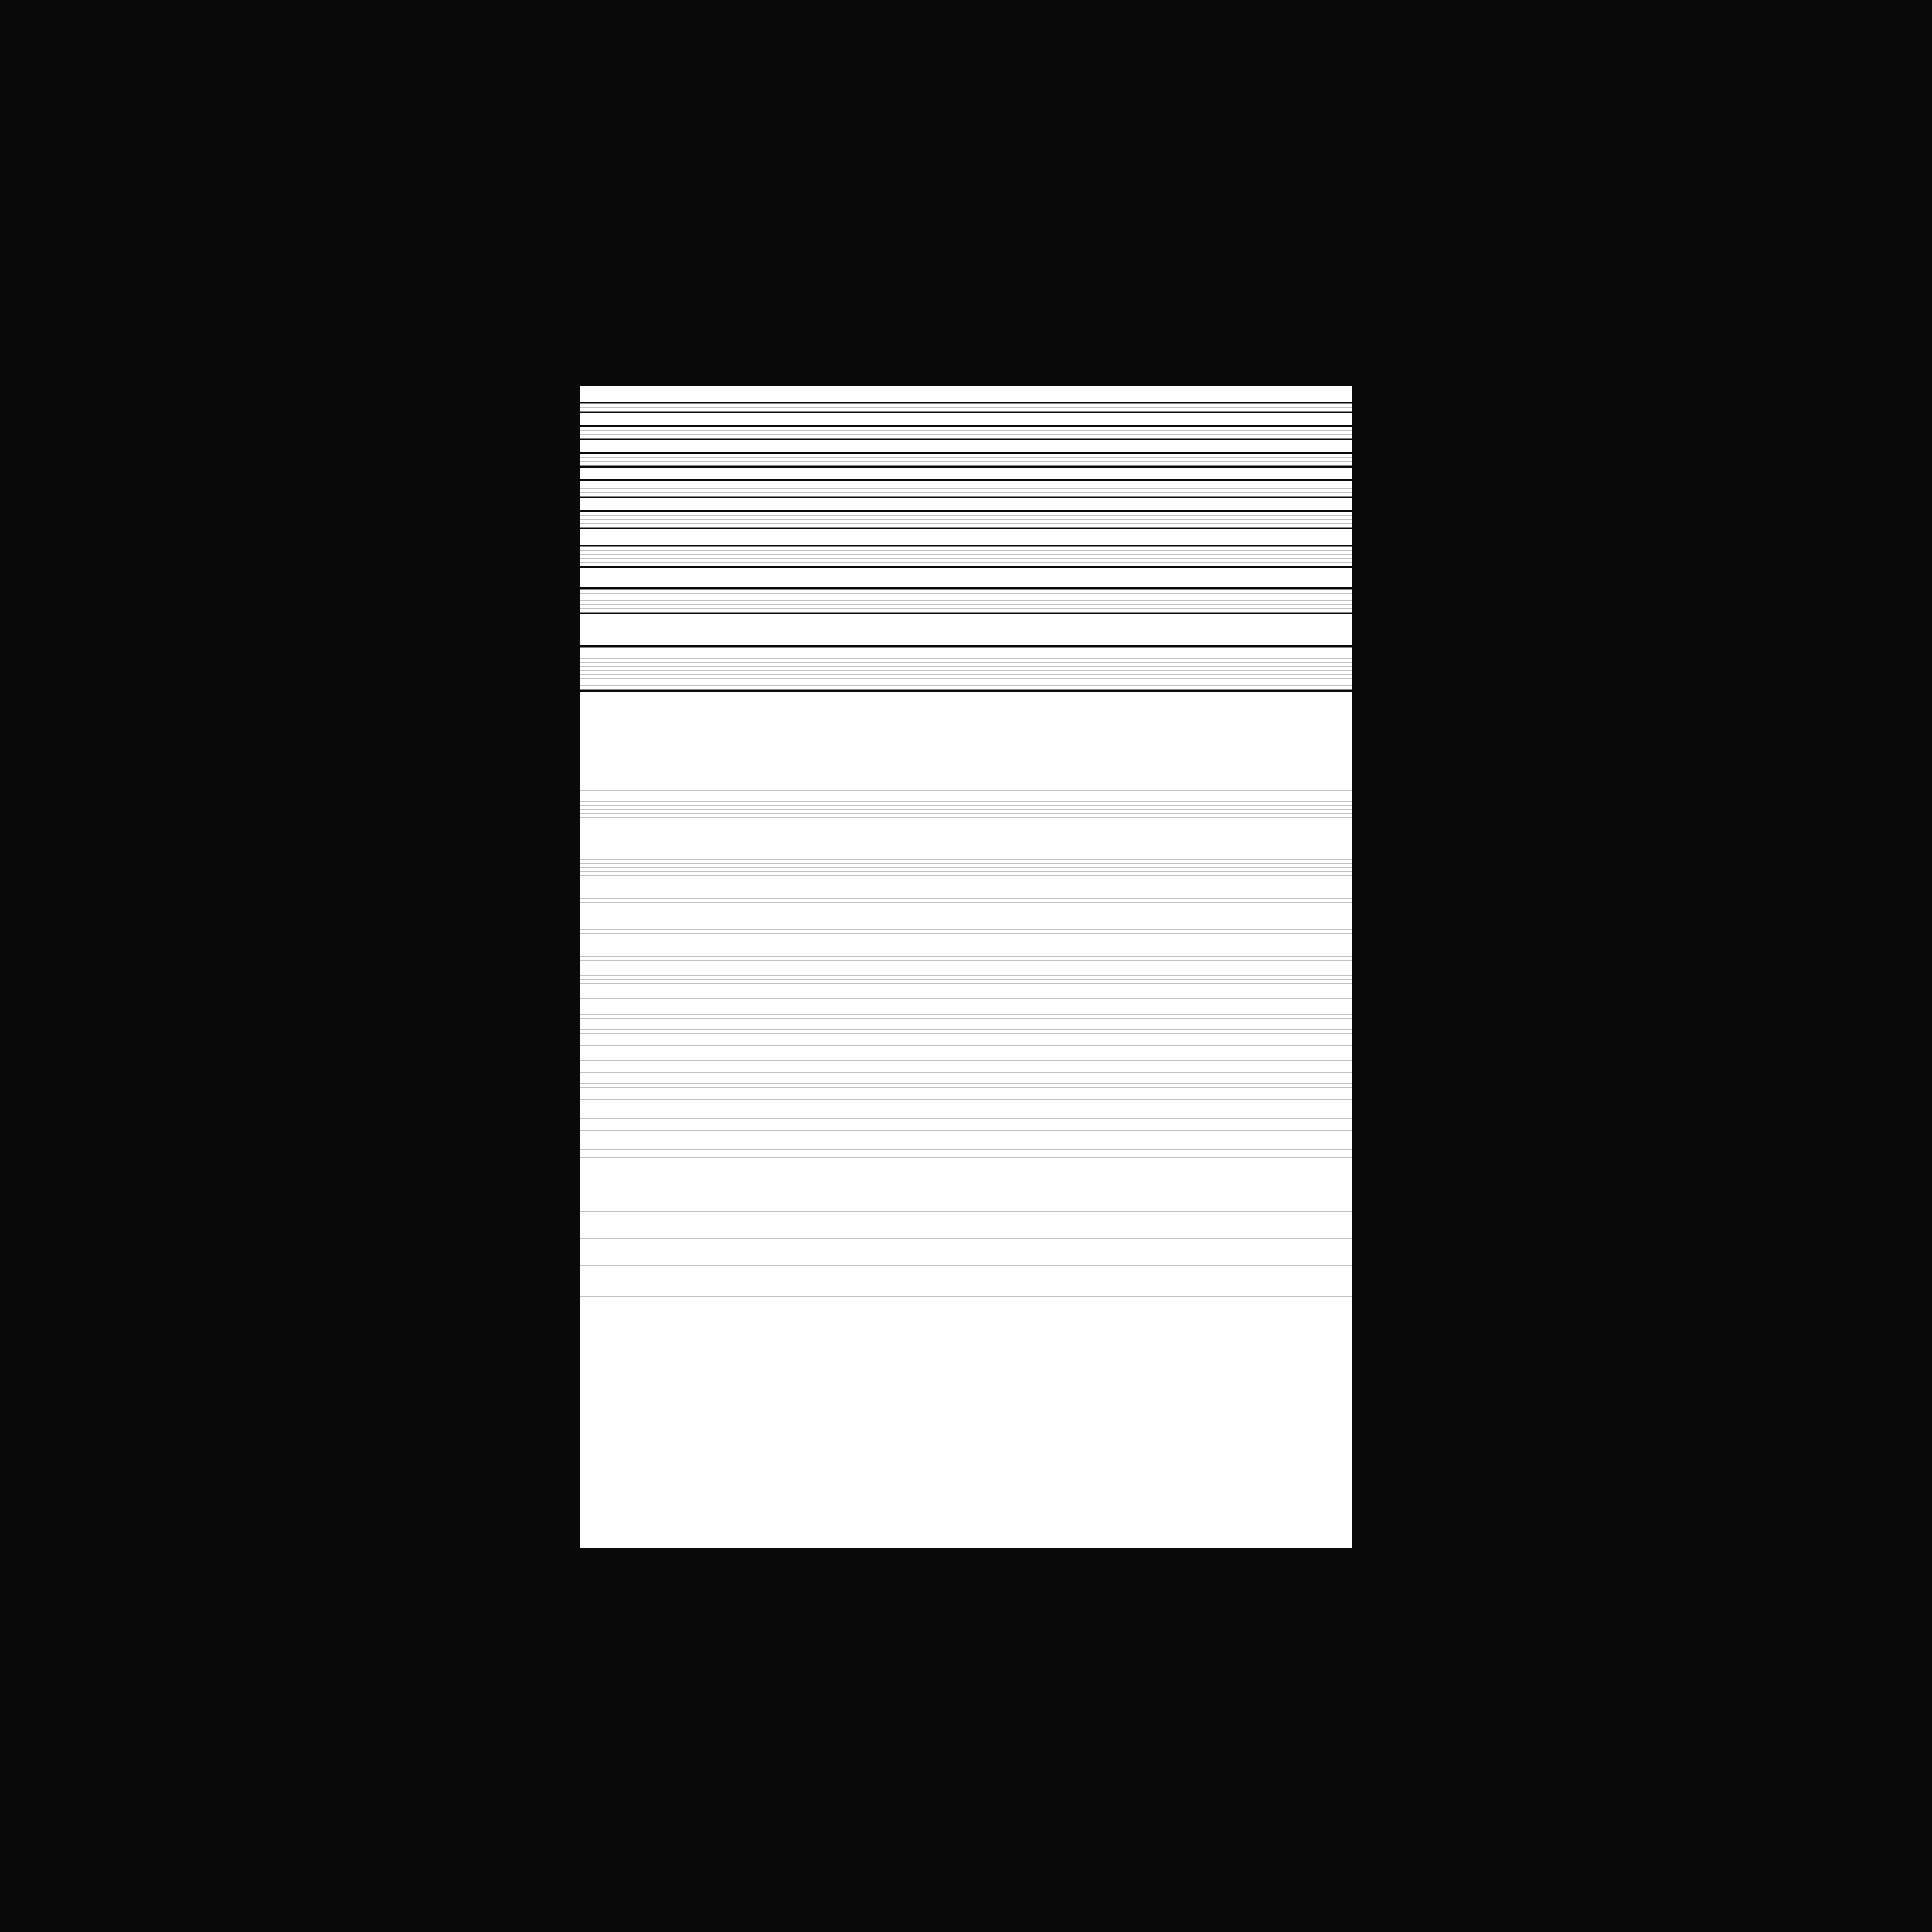
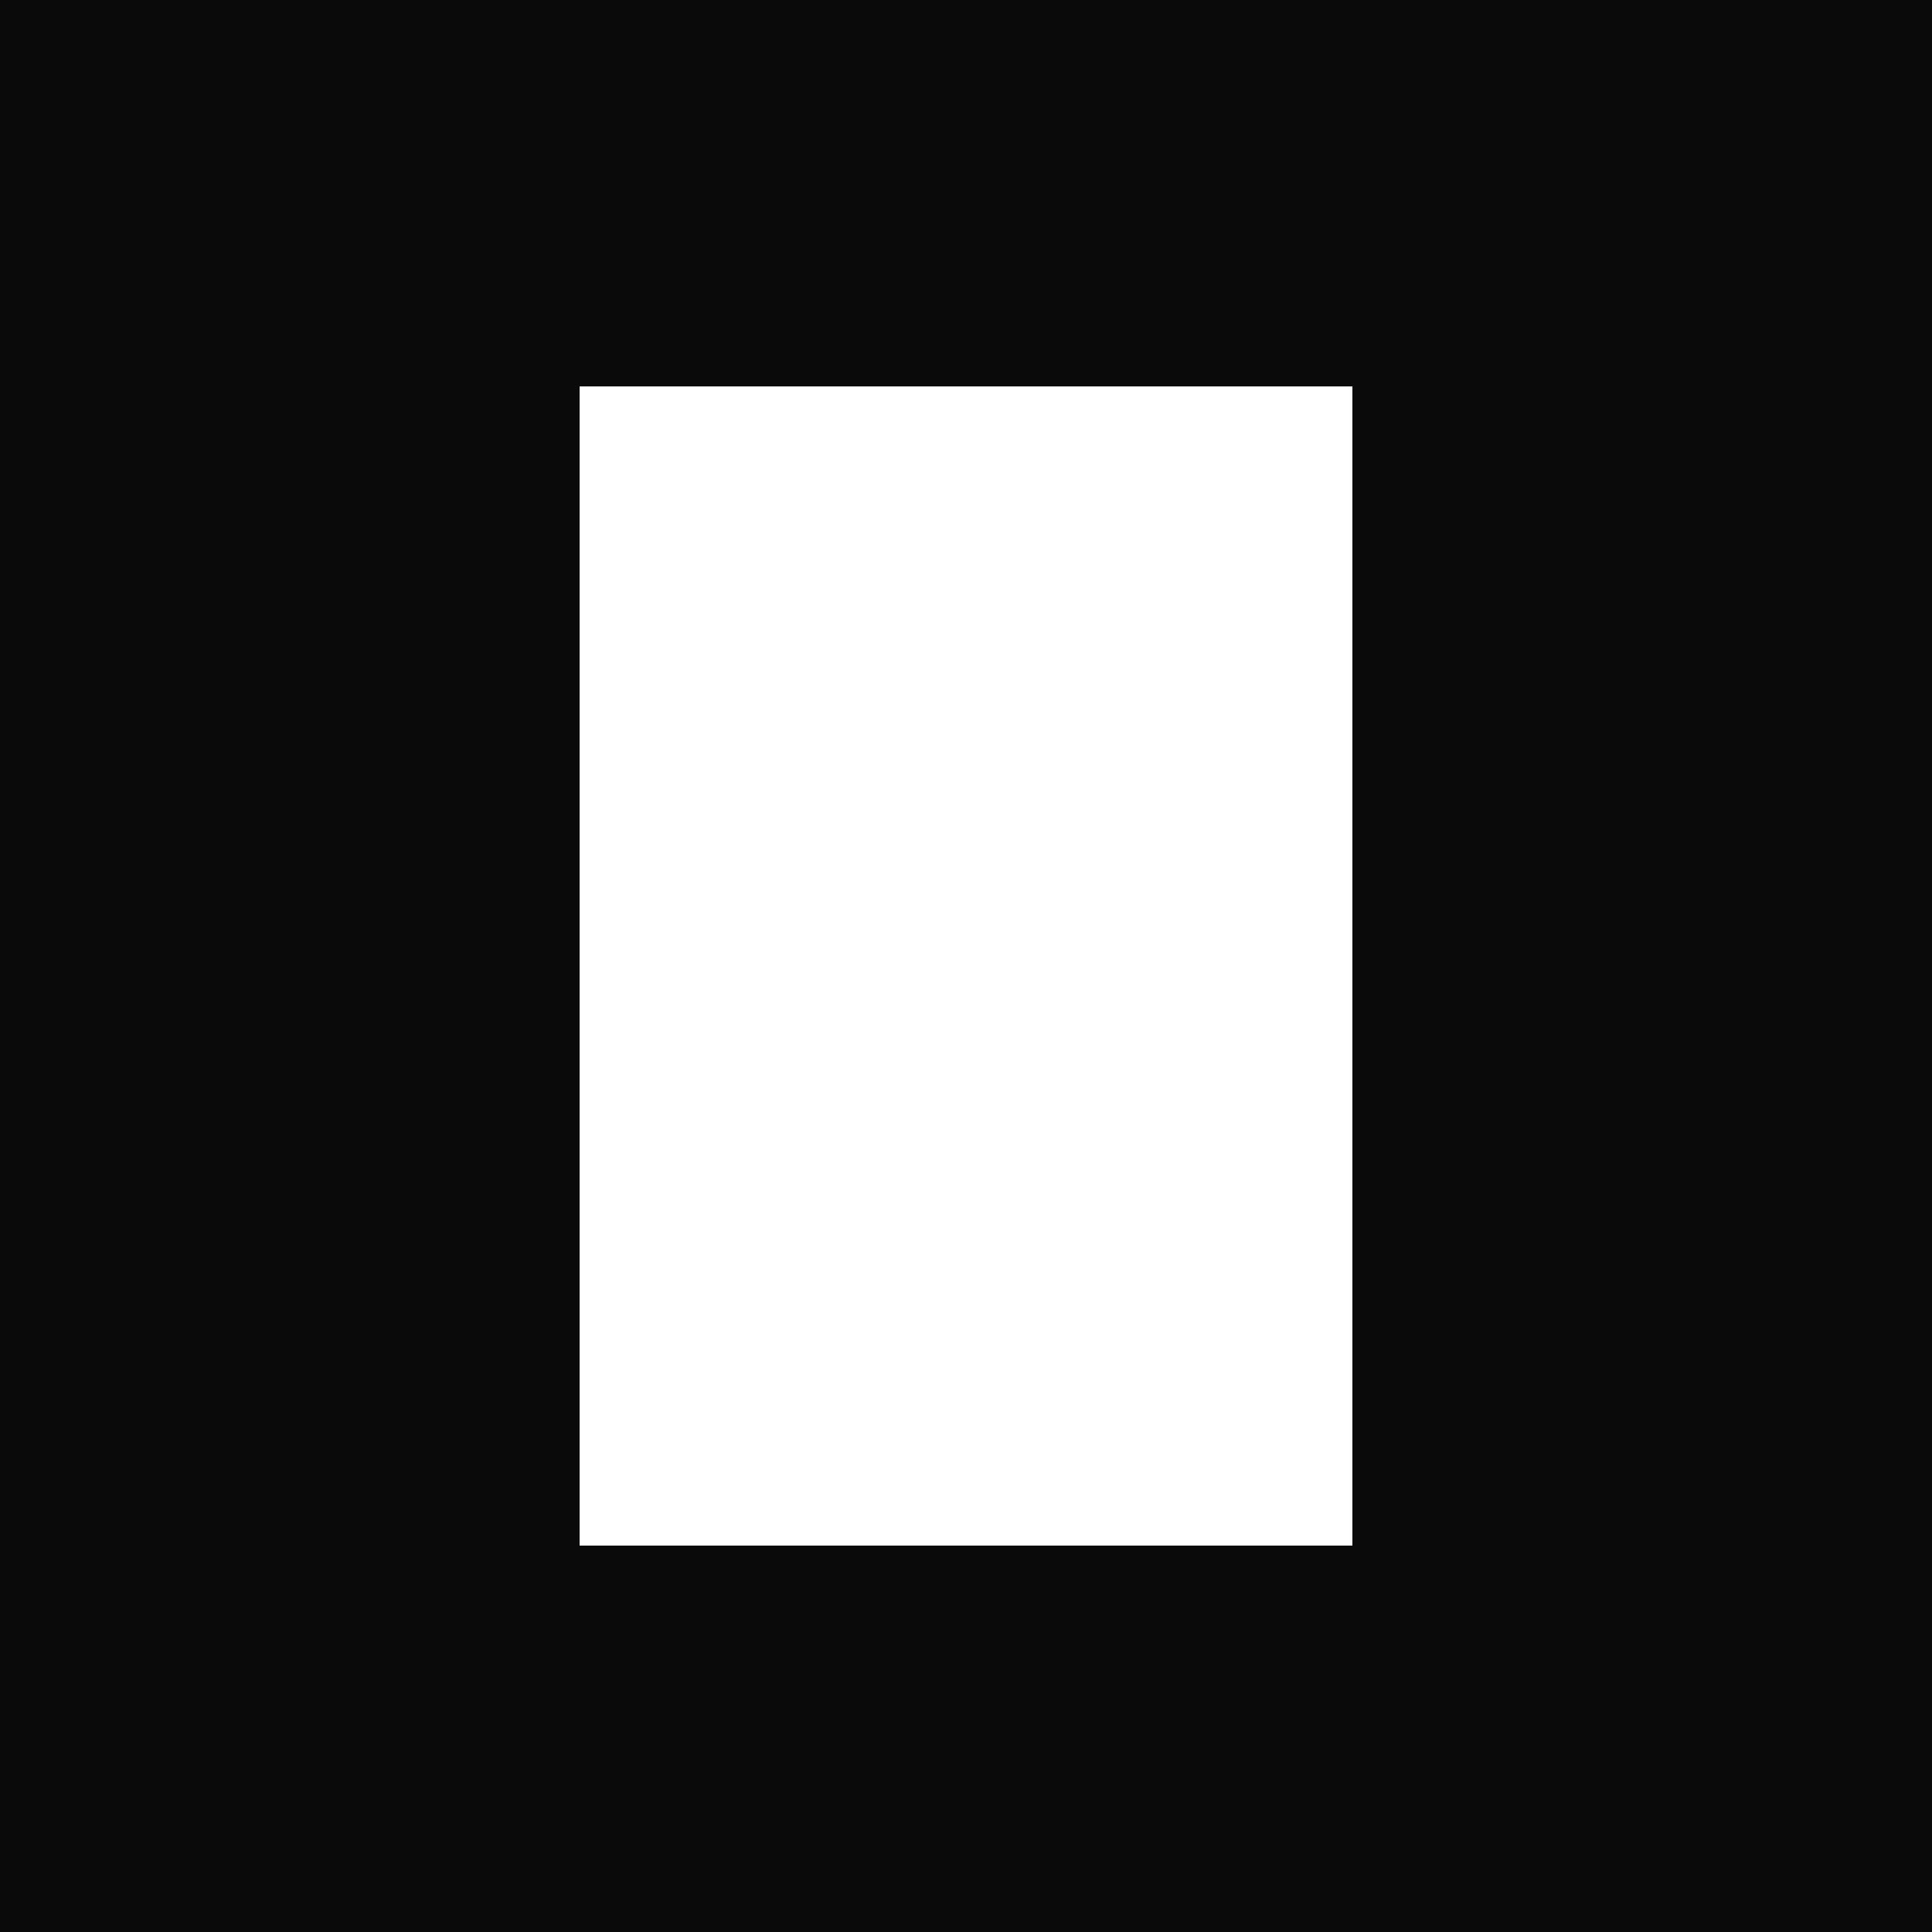
- <svg xmlns="http://www.w3.org/2000/svg" width="4000" height="4000" viewBox="0 0 1000 1000" fill="none">
+ <svg xmlns="http://www.w3.org/2000/svg" width="4000" height="4000" viewBox="0 0 1000 1000" fill="none" shape-rendering="crispEdges">
  <defs>
-     <rect id="l" width="400" height="2" fill="white" />
+     <rect id="l" width="400" height="4" fill="white" />
  </defs>
  <rect width="1000" height="1000" fill="#0A0A0A" />
-   <use href="#l" x="300" y="200" />
-   <use href="#l" x="300" y="202" />
-   <use href="#l" x="300" y="204" />
-   <use href="#l" x="300" y="206" />
-   <use href="#l" x="300" y="209" />
-   <use href="#l" x="300" y="211" />
-   <use href="#l" x="300" y="214" />
-   <use href="#l" x="300" y="216" />
-   <use href="#l" x="300" y="218" />
-   <use href="#l" x="300" y="221" />
-   <use href="#l" x="300" y="223" />
-   <use href="#l" x="300" y="225" />
-   <use href="#l" x="300" y="228" />
-   <use href="#l" x="300" y="230" />
-   <use href="#l" x="300" y="232" />
-   <use href="#l" x="300" y="235" />
-   <use href="#l" x="300" y="237" />
-   <use href="#l" x="300" y="239" />
-   <use href="#l" x="300" y="242" />
-   <use href="#l" x="300" y="244" />
-   <use href="#l" x="300" y="246" />
-   <use href="#l" x="300" y="249" />
-   <use href="#l" x="300" y="251" />
-   <use href="#l" x="300" y="253" />
-   <use href="#l" x="300" y="255" />
-   <use href="#l" x="300" y="258" />
-   <use href="#l" x="300" y="260" />
-   <use href="#l" x="300" y="262" />
-   <use href="#l" x="300" y="265" />
-   <use href="#l" x="300" y="267" />
-   <use href="#l" x="300" y="269" />
-   <use href="#l" x="300" y="271" />
-   <use href="#l" x="300" y="274" />
-   <use href="#l" x="300" y="276" />
-   <use href="#l" x="300" y="278" />
-   <use href="#l" x="300" y="280" />
-   <use href="#l" x="300" y="283" />
-   <use href="#l" x="300" y="285" />
-   <use href="#l" x="300" y="287" />
-   <use href="#l" x="300" y="289" />
-   <use href="#l" x="300" y="291" />
-   <use href="#l" x="300" y="294" />
-   <use href="#l" x="300" y="296" />
-   <use href="#l" x="300" y="298" />
-   <use href="#l" x="300" y="300" />
-   <use href="#l" x="300" y="302" />
-   <use href="#l" x="300" y="305" />
-   <use href="#l" x="300" y="307" />
-   <use href="#l" x="300" y="309" />
-   <use href="#l" x="300" y="311" />
-   <use href="#l" x="300" y="313" />
-   <use href="#l" x="300" y="315" />
-   <use href="#l" x="300" y="318" />
-   <use href="#l" x="300" y="320" />
-   <use href="#l" x="300" y="322" />
-   <use href="#l" x="300" y="324" />
-   <use href="#l" x="300" y="326" />
-   <use href="#l" x="300" y="328" />
-   <use href="#l" x="300" y="330" />
-   <use href="#l" x="300" y="332" />
-   <use href="#l" x="300" y="335" />
-   <use href="#l" x="300" y="337" />
-   <use href="#l" x="300" y="339" />
-   <use href="#l" x="300" y="341" />
-   <use href="#l" x="300" y="343" />
-   <use href="#l" x="300" y="345" />
-   <use href="#l" x="300" y="347" />
-   <use href="#l" x="300" y="349" />
-   <use href="#l" x="300" y="351" />
-   <use href="#l" x="300" y="353" />
-   <use href="#l" x="300" y="355" />
-   <use href="#l" x="300" y="358" />
-   <use href="#l" x="300" y="360" />
-   <use href="#l" x="300" y="362" />
-   <use href="#l" x="300" y="364" />
-   <use href="#l" x="300" y="366" />
-   <use href="#l" x="300" y="368" />
-   <use href="#l" x="300" y="370" />
-   <use href="#l" x="300" y="372" />
-   <use href="#l" x="300" y="374" />
-   <use href="#l" x="300" y="376" />
-   <use href="#l" x="300" y="378" />
-   <use href="#l" x="300" y="380" />
-   <use href="#l" x="300" y="382" />
-   <use href="#l" x="300" y="384" />
-   <use href="#l" x="300" y="386" />
-   <use href="#l" x="300" y="388" />
-   <use href="#l" x="300" y="390" />
-   <use href="#l" x="300" y="392" />
-   <use href="#l" x="300" y="394" />
-   <use href="#l" x="300" y="396" />
-   <use href="#l" x="300" y="398" />
-   <use href="#l" x="300" y="400" />
-   <use href="#l" x="300" y="402" />
-   <use href="#l" x="300" y="404" />
-   <use href="#l" x="300" y="406" />
-   <use href="#l" x="300" y="407" />
-   <use href="#l" x="300" y="409" />
-   <use href="#l" x="300" y="411" />
-   <use href="#l" x="300" y="413" />
-   <use href="#l" x="300" y="415" />
-   <use href="#l" x="300" y="417" />
-   <use href="#l" x="300" y="419" />
-   <use href="#l" x="300" y="421" />
-   <use href="#l" x="300" y="423" />
-   <use href="#l" x="300" y="425" />
-   <use href="#l" x="300" y="427" />
-   <use href="#l" x="300" y="428" />
-   <use href="#l" x="300" y="430" />
-   <use href="#l" x="300" y="432" />
-   <use href="#l" x="300" y="434" />
-   <use href="#l" x="300" y="436" />
-   <use href="#l" x="300" y="438" />
-   <use href="#l" x="300" y="440" />
-   <use href="#l" x="300" y="442" />
-   <use href="#l" x="300" y="443" />
-   <use href="#l" x="300" y="445" />
-   <use href="#l" x="300" y="447" />
-   <use href="#l" x="300" y="449" />
-   <use href="#l" x="300" y="451" />
-   <use href="#l" x="300" y="453" />
-   <use href="#l" x="300" y="454" />
-   <use href="#l" x="300" y="456" />
-   <use href="#l" x="300" y="458" />
-   <use href="#l" x="300" y="460" />
-   <use href="#l" x="300" y="462" />
-   <use href="#l" x="300" y="463" />
-   <use href="#l" x="300" y="465" />
-   <use href="#l" x="300" y="467" />
-   <use href="#l" x="300" y="469" />
-   <use href="#l" x="300" y="471" />
-   <use href="#l" x="300" y="472" />
-   <use href="#l" x="300" y="474" />
-   <use href="#l" x="300" y="476" />
-   <use href="#l" x="300" y="478" />
-   <use href="#l" x="300" y="479" />
-   <use href="#l" x="300" y="481" />
-   <use href="#l" x="300" y="483" />
-   <use href="#l" x="300" y="485" />
-   <use href="#l" x="300" y="486" />
-   <use href="#l" x="300" y="488" />
-   <use href="#l" x="300" y="490" />
-   <use href="#l" x="300" y="492" />
-   <use href="#l" x="300" y="493" />
-   <use href="#l" x="300" y="495" />
-   <use href="#l" x="300" y="497" />
-   <use href="#l" x="300" y="498" />
-   <use href="#l" x="300" y="500" />
-   <use href="#l" x="300" y="502" />
-   <use href="#l" x="300" y="503" />
-   <use href="#l" x="300" y="505" />
-   <use href="#l" x="300" y="507" />
-   <use href="#l" x="300" y="509" />
-   <use href="#l" x="300" y="510" />
-   <use href="#l" x="300" y="512" />
-   <use href="#l" x="300" y="513" />
-   <use href="#l" x="300" y="515" />
-   <use href="#l" x="300" y="517" />
-   <use href="#l" x="300" y="518" />
-   <use href="#l" x="300" y="520" />
-   <use href="#l" x="300" y="522" />
-   <use href="#l" x="300" y="523" />
-   <use href="#l" x="300" y="525" />
-   <use href="#l" x="300" y="527" />
-   <use href="#l" x="300" y="528" />
-   <use href="#l" x="300" y="530" />
-   <use href="#l" x="300" y="531" />
-   <use href="#l" x="300" y="533" />
-   <use href="#l" x="300" y="535" />
-   <use href="#l" x="300" y="536" />
-   <use href="#l" x="300" y="538" />
-   <use href="#l" x="300" y="539" />
-   <use href="#l" x="300" y="541" />
-   <use href="#l" x="300" y="543" />
-   <use href="#l" x="300" y="544" />
-   <use href="#l" x="300" y="546" />
-   <use href="#l" x="300" y="547" />
-   <use href="#l" x="300" y="549" />
-   <use href="#l" x="300" y="550" />
-   <use href="#l" x="300" y="552" />
-   <use href="#l" x="300" y="553" />
-   <use href="#l" x="300" y="555" />
-   <use href="#l" x="300" y="556" />
-   <use href="#l" x="300" y="558" />
-   <use href="#l" x="300" y="559" />
-   <use href="#l" x="300" y="561" />
-   <use href="#l" x="300" y="563" />
-   <use href="#l" x="300" y="564" />
-   <use href="#l" x="300" y="566" />
-   <use href="#l" x="300" y="567" />
-   <use href="#l" x="300" y="569" />
-   <use href="#l" x="300" y="570" />
-   <use href="#l" x="300" y="571" />
-   <use href="#l" x="300" y="573" />
-   <use href="#l" x="300" y="574" />
-   <use href="#l" x="300" y="576" />
-   <use href="#l" x="300" y="577" />
-   <use href="#l" x="300" y="579" />
-   <use href="#l" x="300" y="580" />
-   <use href="#l" x="300" y="582" />
-   <use href="#l" x="300" y="583" />
-   <use href="#l" x="300" y="585" />
-   <use href="#l" x="300" y="586" />
-   <use href="#l" x="300" y="587" />
-   <use href="#l" x="300" y="589" />
-   <use href="#l" x="300" y="590" />
-   <use href="#l" x="300" y="592" />
-   <use href="#l" x="300" y="593" />
-   <use href="#l" x="300" y="595" />
-   <use href="#l" x="300" y="596" />
-   <use href="#l" x="300" y="597" />
-   <use href="#l" x="300" y="599" />
-   <use href="#l" x="300" y="600" />
-   <use href="#l" x="300" y="601" />
-   <use href="#l" x="300" y="603" />
-   <use href="#l" x="300" y="604" />
-   <use href="#l" x="300" y="606" />
-   <use href="#l" x="300" y="607" />
-   <use href="#l" x="300" y="608" />
-   <use href="#l" x="300" y="610" />
-   <use href="#l" x="300" y="611" />
-   <use href="#l" x="300" y="612" />
-   <use href="#l" x="300" y="614" />
-   <use href="#l" x="300" y="615" />
-   <use href="#l" x="300" y="616" />
-   <use href="#l" x="300" y="618" />
-   <use href="#l" x="300" y="619" />
-   <use href="#l" x="300" y="620" />
-   <use href="#l" x="300" y="622" />
-   <use href="#l" x="300" y="623" />
-   <use href="#l" x="300" y="624" />
-   <use href="#l" x="300" y="625" />
-   <use href="#l" x="300" y="627" />
-   <use href="#l" x="300" y="628" />
-   <use href="#l" x="300" y="629" />
-   <use href="#l" x="300" y="631" />
-   <use href="#l" x="300" y="632" />
-   <use href="#l" x="300" y="633" />
-   <use href="#l" x="300" y="634" />
-   <use href="#l" x="300" y="636" />
-   <use href="#l" x="300" y="637" />
-   <use href="#l" x="300" y="638" />
-   <use href="#l" x="300" y="639" />
-   <use href="#l" x="300" y="641" />
-   <use href="#l" x="300" y="642" />
-   <use href="#l" x="300" y="643" />
-   <use href="#l" x="300" y="644" />
-   <use href="#l" x="300" y="646" />
-   <use href="#l" x="300" y="647" />
-   <use href="#l" x="300" y="648" />
-   <use href="#l" x="300" y="649" />
-   <use href="#l" x="300" y="650" />
-   <use href="#l" x="300" y="651" />
-   <use href="#l" x="300" y="652" />
-   <use href="#l" x="300" y="653" />
-   <use href="#l" x="300" y="655" />
-   <use href="#l" x="300" y="656" />
-   <use href="#l" x="300" y="657" />
-   <use href="#l" x="300" y="658" />
-   <use href="#l" x="300" y="659" />
-   <use href="#l" x="300" y="660" />
-   <use href="#l" x="300" y="661" />
-   <use href="#l" x="300" y="663" />
-   <use href="#l" x="300" y="664" />
-   <use href="#l" x="300" y="665" />
-   <use href="#l" x="300" y="666" />
-   <use href="#l" x="300" y="667" />
-   <use href="#l" x="300" y="668" />
-   <use href="#l" x="300" y="669" />
-   <use href="#l" x="300" y="671" />
-   <use href="#l" x="300" y="672" />
-   <use href="#l" x="300" y="673" />
-   <use href="#l" x="300" y="674" />
-   <use href="#l" x="300" y="675" />
-   <use href="#l" x="300" y="676" />
-   <use href="#l" x="300" y="677" />
-   <use href="#l" x="300" y="678" />
-   <use href="#l" x="300" y="679" />
-   <use href="#l" x="300" y="680" />
-   <use href="#l" x="300" y="681" />
-   <use href="#l" x="300" y="682" />
-   <use href="#l" x="300" y="684" />
-   <use href="#l" x="300" y="685" />
-   <use href="#l" x="300" y="686" />
-   <use href="#l" x="300" y="687" />
-   <use href="#l" x="300" y="688" />
-   <use href="#l" x="300" y="689" />
-   <use href="#l" x="300" y="690" />
-   <use href="#l" x="300" y="691" />
-   <use href="#l" x="300" y="692" />
-   <use href="#l" x="300" y="693" />
-   <use href="#l" x="300" y="694" />
-   <use href="#l" x="300" y="695" />
-   <use href="#l" x="300" y="696" />
-   <use href="#l" x="300" y="697" />
-   <use href="#l" x="300" y="698" />
-   <use href="#l" x="300" y="699" />
-   <use href="#l" x="300" y="700" />
-   <use href="#l" x="300" y="701" />
-   <use href="#l" x="300" y="702" />
-   <use href="#l" x="300" y="703" />
-   <use href="#l" x="300" y="704" />
-   <use href="#l" x="300" y="705" />
-   <use href="#l" x="300" y="706" />
-   <use href="#l" x="300" y="707" />
-   <use href="#l" x="300" y="707" />
-   <use href="#l" x="300" y="708" />
-   <use href="#l" x="300" y="709" />
-   <use href="#l" x="300" y="710" />
-   <use href="#l" x="300" y="711" />
-   <use href="#l" x="300" y="712" />
-   <use href="#l" x="300" y="713" />
-   <use href="#l" x="300" y="714" />
-   <use href="#l" x="300" y="715" />
-   <use href="#l" x="300" y="716" />
-   <use href="#l" x="300" y="717" />
-   <use href="#l" x="300" y="717" />
-   <use href="#l" x="300" y="718" />
-   <use href="#l" x="300" y="719" />
-   <use href="#l" x="300" y="720" />
-   <use href="#l" x="300" y="721" />
-   <use href="#l" x="300" y="722" />
-   <use href="#l" x="300" y="723" />
-   <use href="#l" x="300" y="724" />
-   <use href="#l" x="300" y="724" />
-   <use href="#l" x="300" y="725" />
-   <use href="#l" x="300" y="726" />
-   <use href="#l" x="300" y="727" />
-   <use href="#l" x="300" y="728" />
-   <use href="#l" x="300" y="729" />
-   <use href="#l" x="300" y="729" />
-   <use href="#l" x="300" y="730" />
-   <use href="#l" x="300" y="731" />
-   <use href="#l" x="300" y="732" />
-   <use href="#l" x="300" y="733" />
-   <use href="#l" x="300" y="733" />
-   <use href="#l" x="300" y="734" />
-   <use href="#l" x="300" y="735" />
-   <use href="#l" x="300" y="736" />
-   <use href="#l" x="300" y="737" />
-   <use href="#l" x="300" y="737" />
-   <use href="#l" x="300" y="738" />
-   <use href="#l" x="300" y="739" />
-   <use href="#l" x="300" y="740" />
-   <use href="#l" x="300" y="740" />
-   <use href="#l" x="300" y="741" />
-   <use href="#l" x="300" y="742" />
-   <use href="#l" x="300" y="743" />
-   <use href="#l" x="300" y="743" />
-   <use href="#l" x="300" y="744" />
-   <use href="#l" x="300" y="745" />
-   <use href="#l" x="300" y="746" />
-   <use href="#l" x="300" y="746" />
-   <use href="#l" x="300" y="747" />
-   <use href="#l" x="300" y="748" />
-   <use href="#l" x="300" y="748" />
-   <use href="#l" x="300" y="749" />
-   <use href="#l" x="300" y="750" />
-   <use href="#l" x="300" y="751" />
-   <use href="#l" x="300" y="751" />
-   <use href="#l" x="300" y="752" />
-   <use href="#l" x="300" y="753" />
-   <use href="#l" x="300" y="753" />
-   <use href="#l" x="300" y="754" />
-   <use href="#l" x="300" y="755" />
-   <use href="#l" x="300" y="755" />
-   <use href="#l" x="300" y="756" />
-   <use href="#l" x="300" y="756" />
-   <use href="#l" x="300" y="757" />
-   <use href="#l" x="300" y="758" />
-   <use href="#l" x="300" y="758" />
-   <use href="#l" x="300" y="759" />
-   <use href="#l" x="300" y="760" />
-   <use href="#l" x="300" y="760" />
-   <use href="#l" x="300" y="761" />
-   <use href="#l" x="300" y="761" />
-   <use href="#l" x="300" y="762" />
-   <use href="#l" x="300" y="763" />
-   <use href="#l" x="300" y="763" />
-   <use href="#l" x="300" y="764" />
-   <use href="#l" x="300" y="764" />
-   <use href="#l" x="300" y="765" />
-   <use href="#l" x="300" y="766" />
-   <use href="#l" x="300" y="766" />
-   <use href="#l" x="300" y="767" />
-   <use href="#l" x="300" y="767" />
-   <use href="#l" x="300" y="768" />
-   <use href="#l" x="300" y="768" />
-   <use href="#l" x="300" y="769" />
-   <use href="#l" x="300" y="769" />
-   <use href="#l" x="300" y="770" />
-   <use href="#l" x="300" y="771" />
-   <use href="#l" x="300" y="771" />
-   <use href="#l" x="300" y="772" />
-   <use href="#l" x="300" y="772" />
-   <use href="#l" x="300" y="773" />
-   <use href="#l" x="300" y="773" />
-   <use href="#l" x="300" y="774" />
-   <use href="#l" x="300" y="774" />
-   <use href="#l" x="300" y="775" />
-   <use href="#l" x="300" y="775" />
-   <use href="#l" x="300" y="776" />
-   <use href="#l" x="300" y="776" />
-   <use href="#l" x="300" y="776" />
-   <use href="#l" x="300" y="777" />
-   <use href="#l" x="300" y="777" />
-   <use href="#l" x="300" y="778" />
-   <use href="#l" x="300" y="778" />
-   <use href="#l" x="300" y="779" />
-   <use href="#l" x="300" y="779" />
-   <use href="#l" x="300" y="780" />
-   <use href="#l" x="300" y="780" />
-   <use href="#l" x="300" y="781" />
-   <use href="#l" x="300" y="781" />
-   <use href="#l" x="300" y="781" />
-   <use href="#l" x="300" y="782" />
-   <use href="#l" x="300" y="782" />
-   <use href="#l" x="300" y="783" />
-   <use href="#l" x="300" y="783" />
-   <use href="#l" x="300" y="783" />
-   <use href="#l" x="300" y="784" />
-   <use href="#l" x="300" y="784" />
-   <use href="#l" x="300" y="785" />
-   <use href="#l" x="300" y="785" />
-   <use href="#l" x="300" y="785" />
-   <use href="#l" x="300" y="786" />
-   <use href="#l" x="300" y="786" />
-   <use href="#l" x="300" y="786" />
-   <use href="#l" x="300" y="787" />
-   <use href="#l" x="300" y="787" />
-   <use href="#l" x="300" y="787" />
-   <use href="#l" x="300" y="788" />
-   <use href="#l" x="300" y="788" />
-   <use href="#l" x="300" y="788" />
-   <use href="#l" x="300" y="789" />
-   <use href="#l" x="300" y="789" />
-   <use href="#l" x="300" y="789" />
-   <use href="#l" x="300" y="790" />
-   <use href="#l" x="300" y="790" />
-   <use href="#l" x="300" y="790" />
-   <use href="#l" x="300" y="791" />
-   <use href="#l" x="300" y="791" />
-   <use href="#l" x="300" y="791" />
-   <use href="#l" x="300" y="791" />
-   <use href="#l" x="300" y="792" />
-   <use href="#l" x="300" y="792" />
-   <use href="#l" x="300" y="792" />
-   <use href="#l" x="300" y="793" />
-   <use href="#l" x="300" y="793" />
-   <use href="#l" x="300" y="793" />
-   <use href="#l" x="300" y="793" />
-   <use href="#l" x="300" y="794" />
-   <use href="#l" x="300" y="794" />
-   <use href="#l" x="300" y="794" />
-   <use href="#l" x="300" y="794" />
-   <use href="#l" x="300" y="794" />
-   <use href="#l" x="300" y="795" />
-   <use href="#l" x="300" y="795" />
-   <use href="#l" x="300" y="795" />
-   <use href="#l" x="300" y="795" />
-   <use href="#l" x="300" y="795" />
-   <use href="#l" x="300" y="796" />
-   <use href="#l" x="300" y="796" />
-   <use href="#l" x="300" y="796" />
-   <use href="#l" x="300" y="796" />
-   <use href="#l" x="300" y="796" />
-   <use href="#l" x="300" y="797" />
-   <use href="#l" x="300" y="797" />
-   <use href="#l" x="300" y="797" />
-   <use href="#l" x="300" y="797" />
-   <use href="#l" x="300" y="797" />
-   <use href="#l" x="300" y="797" />
-   <use href="#l" x="300" y="797" />
-   <use href="#l" x="300" y="798" />
-   <use href="#l" x="300" y="798" />
-   <use href="#l" x="300" y="798" />
-   <use href="#l" x="300" y="798" />
-   <use href="#l" x="300" y="798" />
-   <use href="#l" x="300" y="798" />
-   <use href="#l" x="300" y="798" />
-   <use href="#l" x="300" y="798" />
-   <use href="#l" x="300" y="799" />
-   <use href="#l" x="300" y="799" />
-   <use href="#l" x="300" y="799" />
-   <use href="#l" x="300" y="799" />
-   <use href="#l" x="300" y="799" />
-   <use href="#l" x="300" y="799" />
-   <use href="#l" x="300" y="799" />
-   <use href="#l" x="300" y="799" />
-   <use href="#l" x="300" y="799" />
-   <use href="#l" x="300" y="799" />
-   <use href="#l" x="300" y="799" />
-   <use href="#l" x="300" y="799" />
-   <use href="#l" x="300" y="799" />
-   <use href="#l" x="300" y="799" />
-   <use href="#l" x="300" y="799" />
-   <use href="#l" x="300" y="799" />
-   <use href="#l" x="300" y="799" />
-   <use href="#l" x="300" y="799" />
-   <use href="#l" x="300" y="799" />
-   <use href="#l" x="300" y="799" />
-   <use href="#l" x="300" y="799" />
+   <rect x="300" y="200" width="400" height="600" fill="white" />
</svg>
